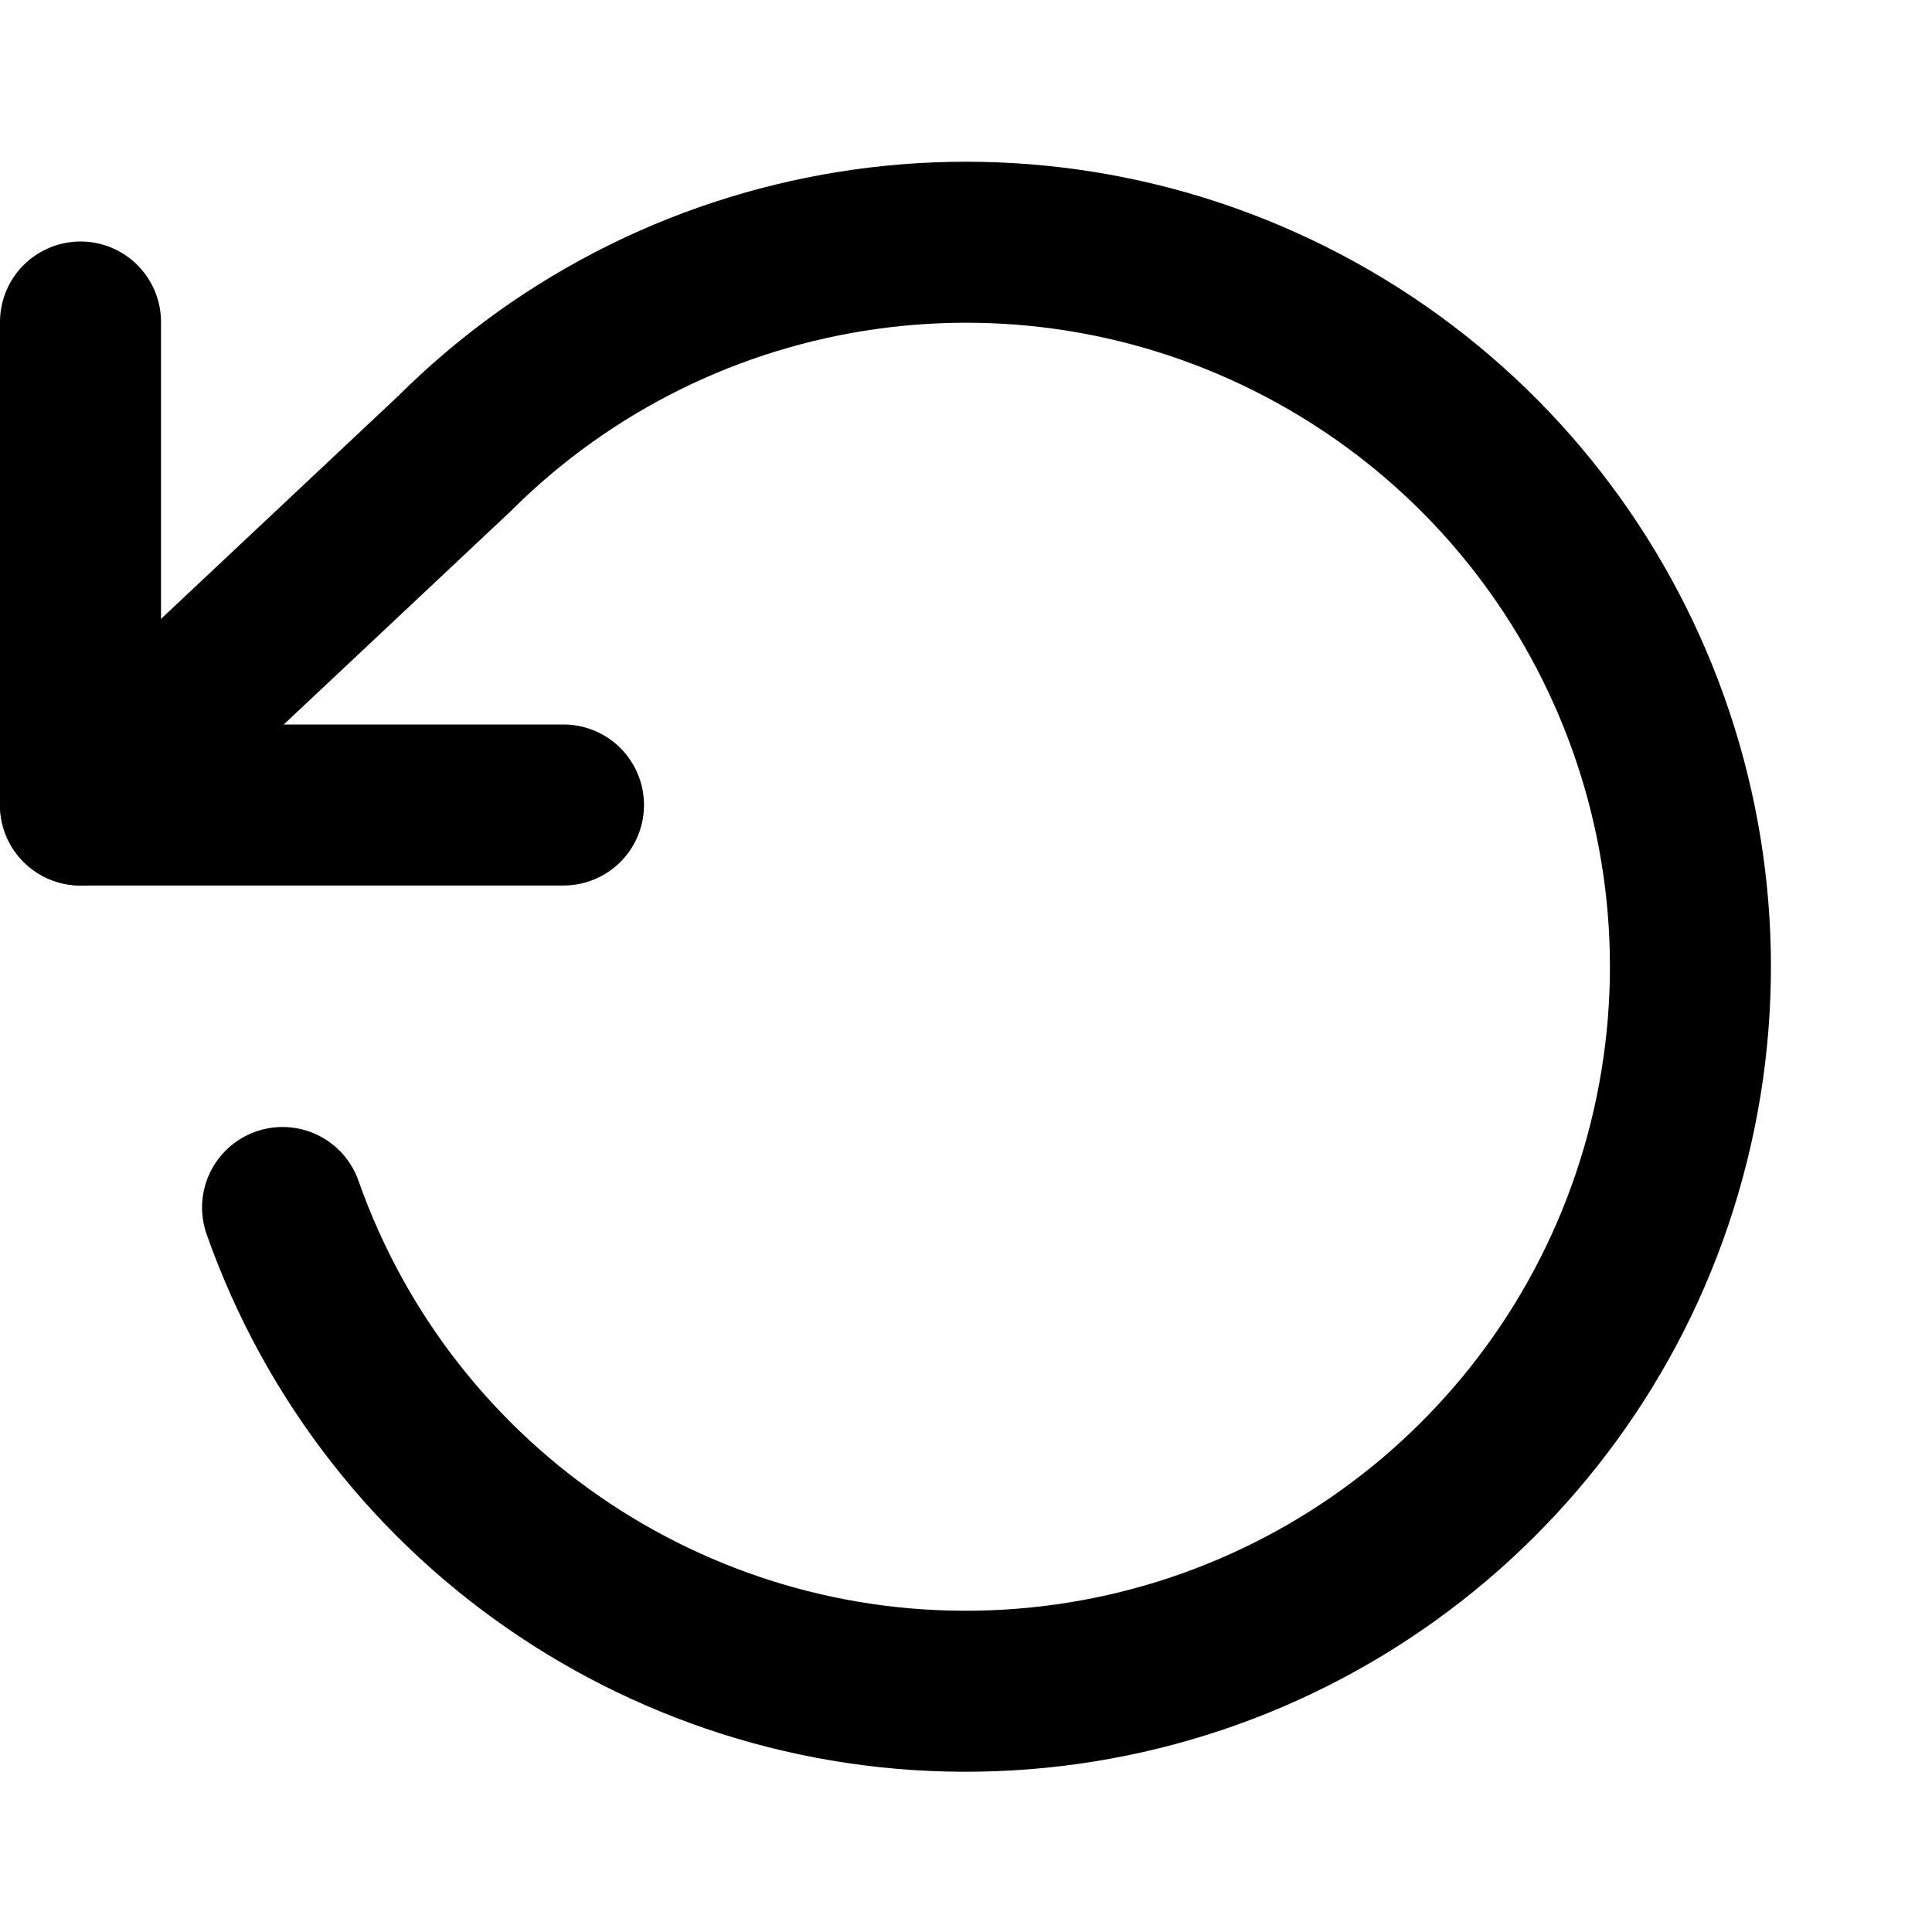
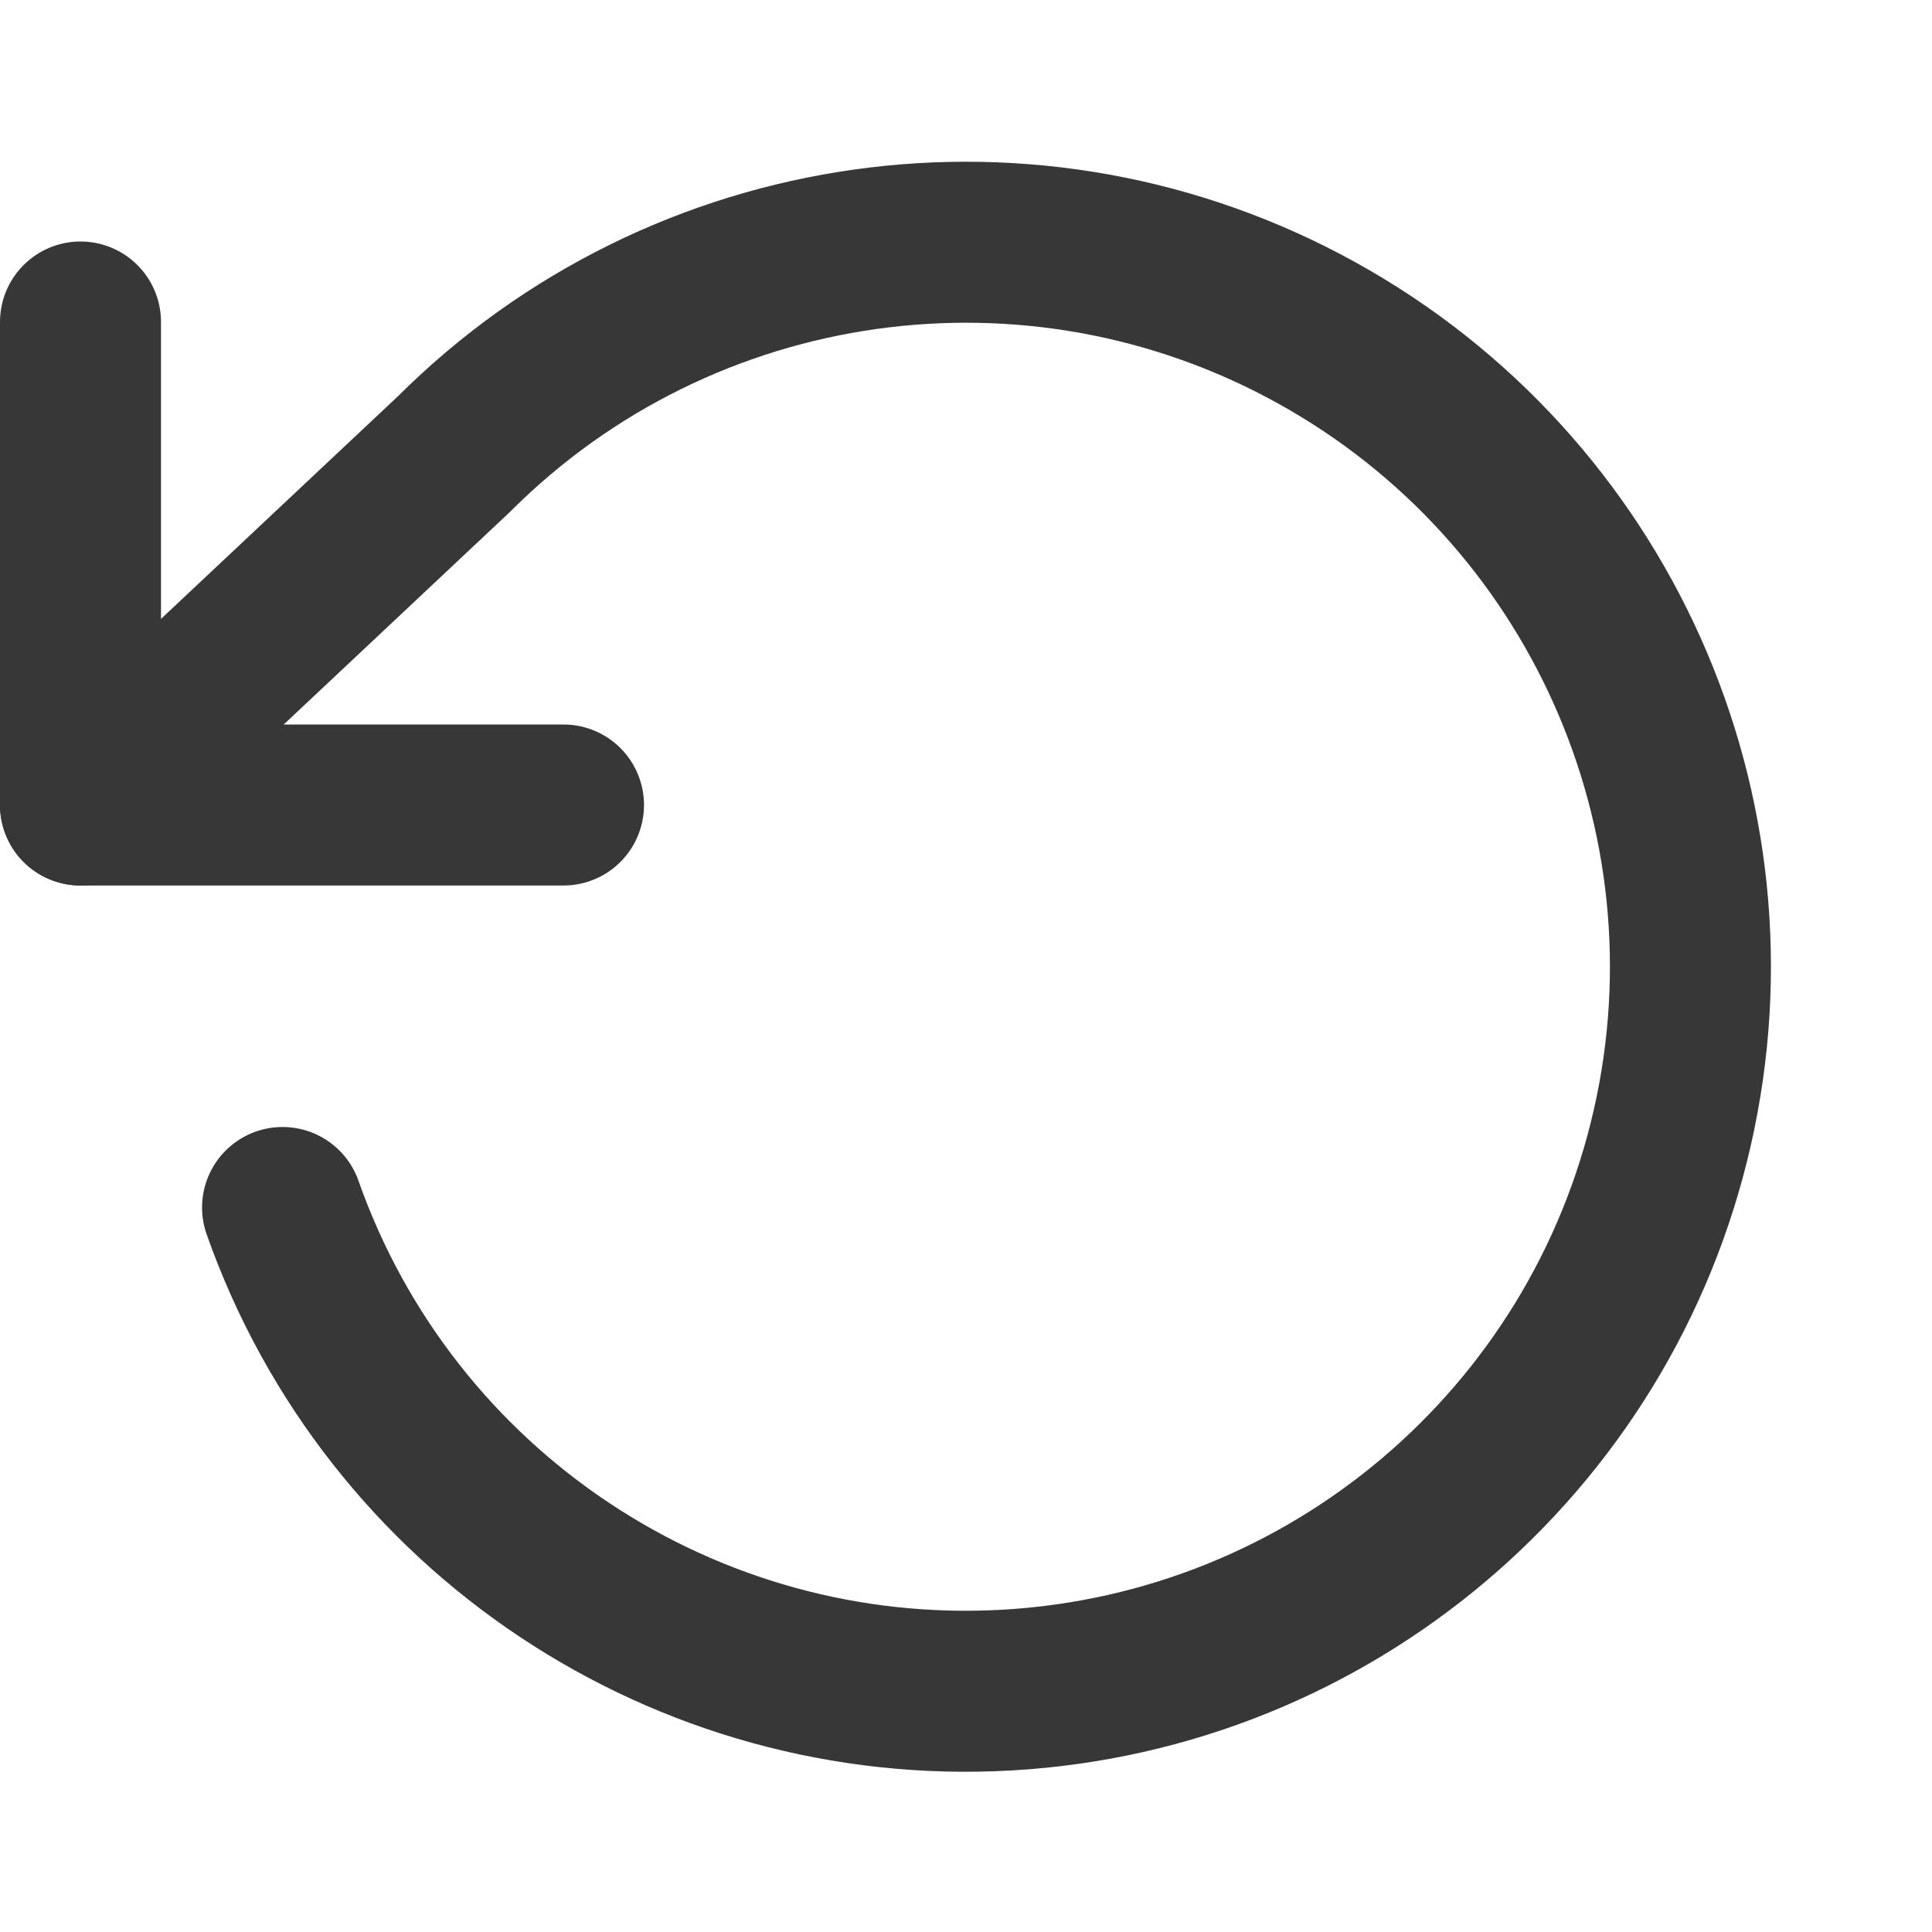
- <svg xmlns="http://www.w3.org/2000/svg" width="24" height="24" viewBox="0 0 24 24" fill="none" stroke="currentColor" stroke-width="2" stroke-linecap="round" stroke-linejoin="round" class="feather feather-rotate-ccw">
+ <svg xmlns="http://www.w3.org/2000/svg" width="24" height="24" viewBox="0 0 24 24" fill="none" stroke="#373737" stroke-width="2" stroke-linecap="round" stroke-linejoin="round">
  <polyline points="1 4 1 10 7 10" />
  <path d="M3.51 15a9 9 0 1 0 2.13-9.36L1 10" />
</svg>
